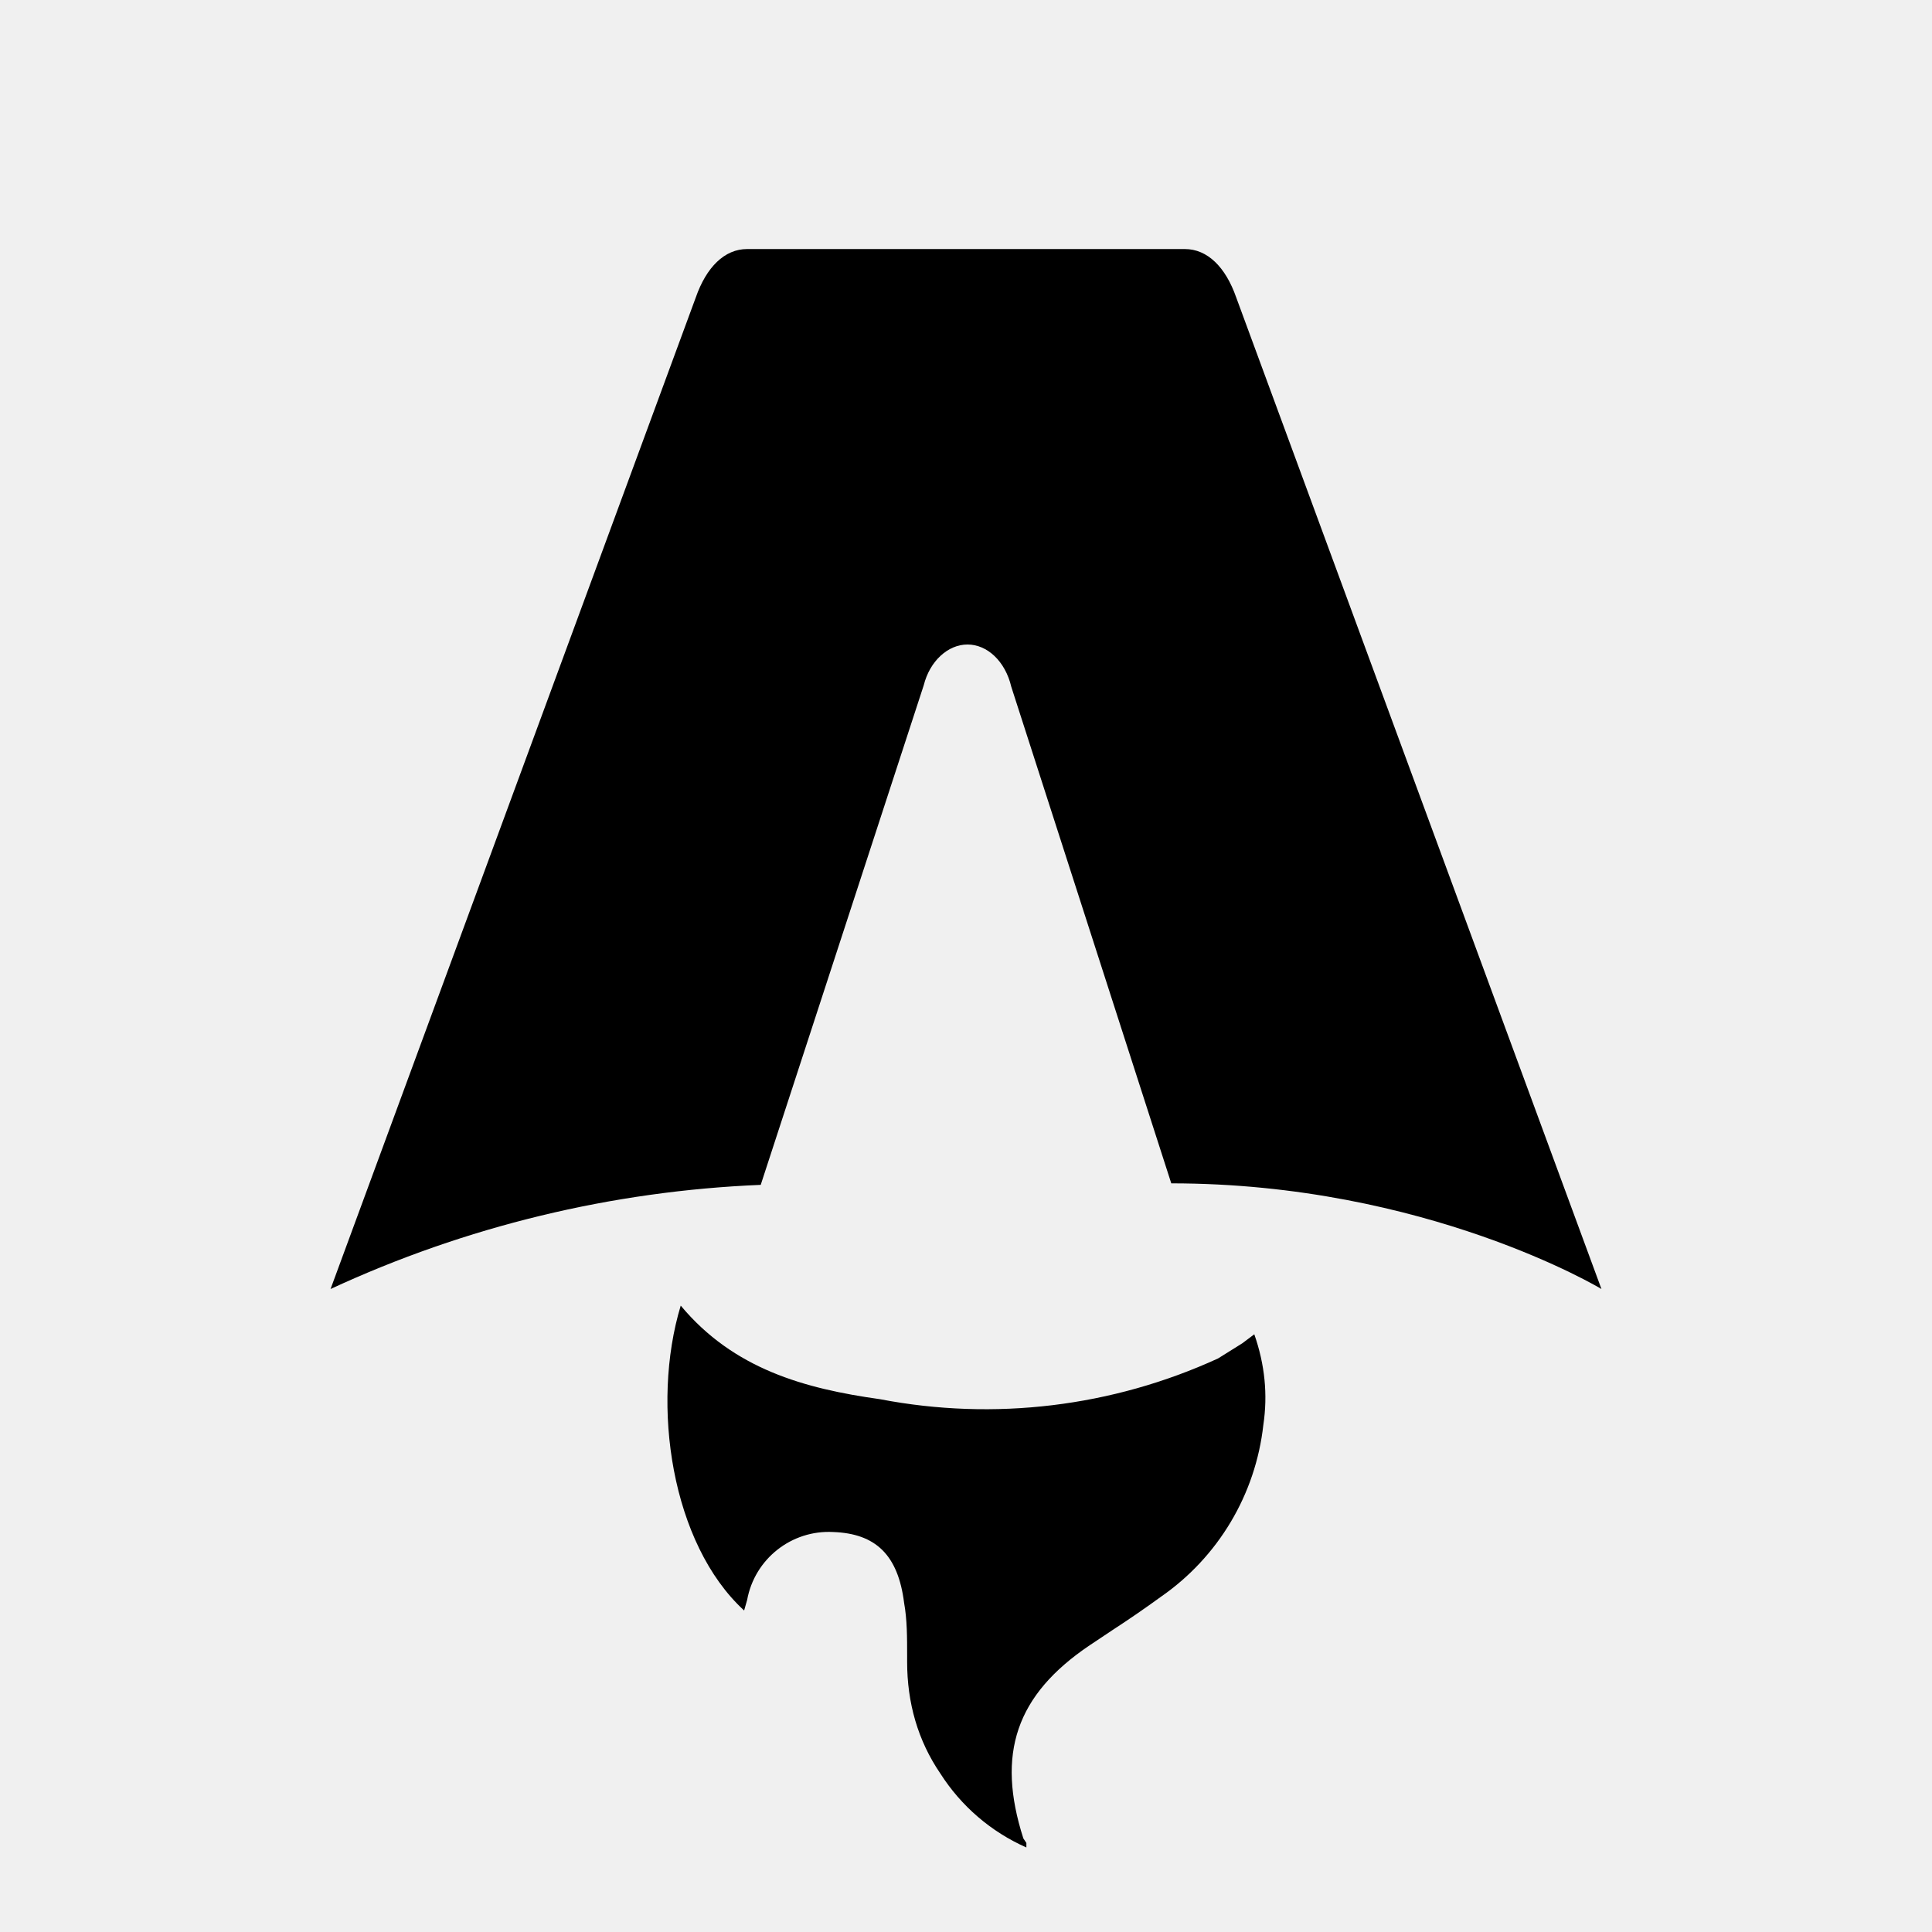
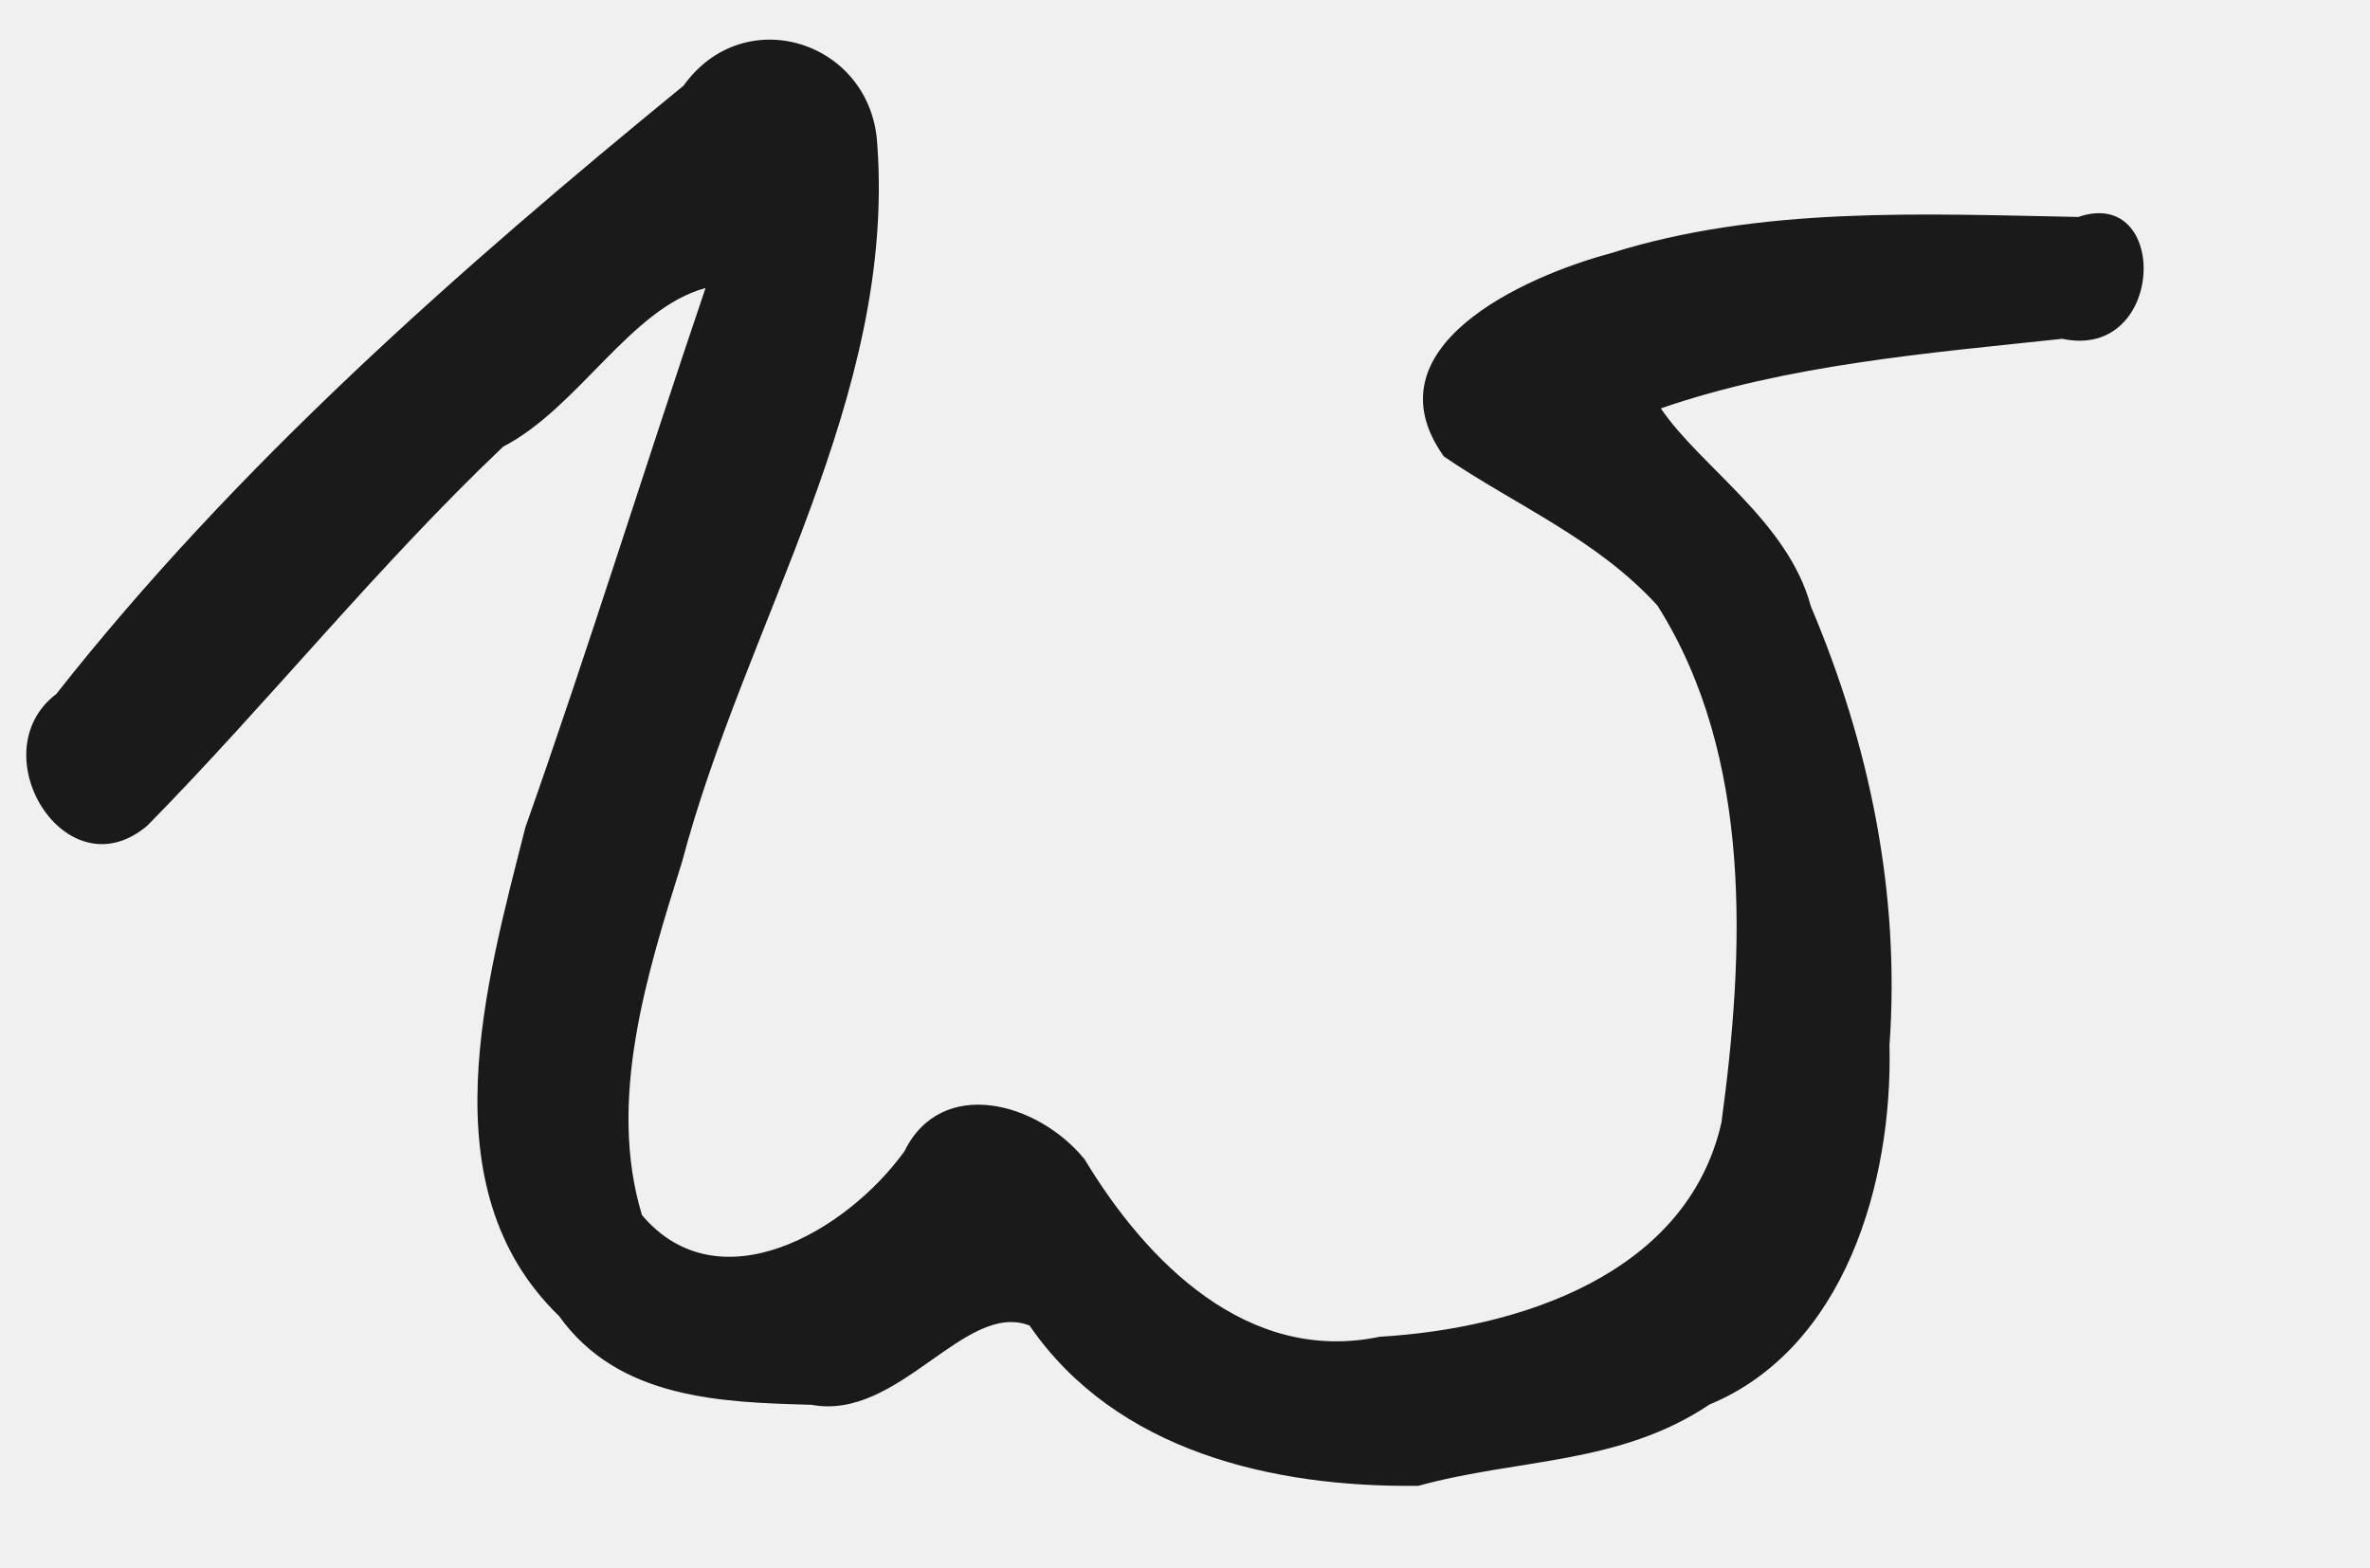
- <svg xmlns="http://www.w3.org/2000/svg" fill="none" viewBox="0 0 128 128">
-   <path d="M50.4 78.5a75.1 75.1 0 0 0-28.5 6.9l24.2-65.7c.7-2 1.9-3.2 3.4-3.2h29c1.5 0 2.7 1.2 3.4 3.2l24.2 65.7s-11.6-7-28.5-7L67 45.5c-.4-1.7-1.6-2.8-2.9-2.8-1.3 0-2.5 1.1-2.9 2.7L50.4 78.5Zm-1.1 28.2Zm-4.2-20.2c-2 6.6-.6 15.8 4.2 20.2a17.5 17.5 0 0 1 .2-.7 5.5 5.5 0 0 1 5.7-4.5c2.8.1 4.3 1.5 4.7 4.7.2 1.1.2 2.3.2 3.5v.4c0 2.7.7 5.2 2.2 7.4a13 13 0 0 0 5.7 4.9v-.3l-.2-.3c-1.8-5.6-.5-9.5 4.4-12.8l1.5-1a73 73 0 0 0 3.2-2.2 16 16 0 0 0 6.8-11.4c.3-2 .1-4-.6-6l-.8.6-1.6 1a37 37 0 0 1-22.4 2.7c-5-.7-9.7-2-13.2-6.2Z" />
+ <svg xmlns="http://www.w3.org/2000/svg" viewBox="0 0 650 430">
+   <path d="m 389,407.5 c -39.925,0.489 -82.923,-9.454 -106.643,-43.965 -17.738,-6.889 -35.832,26.226 -59.777,21.747 -24.58,-0.685 -52.917,-1.479 -69.225,-24.316 -36.431,-35.222 -19.996,-91.562 -9.27,-134.032 C 161.411,177.884 176.911,127.918 193.5,79 172.973,84.482 158.764,111.723 138,122.5 103.366,155.399 73.447,192.868 40.354,226.489 18.041,245.277 -5.734,206.445 15.444,190.325 64.896,127.552 125.668,74.036 187.467,23.501 c 16.752,-23.396 51.53,-12.105 53.129,16.015 5.1,69.583 -36.196,131.37 -53.504,196.745 -9.663,30.855 -20.603,65.43 -11.02,96.999 21.012,24.865 56.042,4.597 71.992,-17.526 C 258.171,295.118 284.631,302.126 297.5,318 c 17.003,28.194 44.735,56.21 80.928,48.612 37.908,-2.214 84.236,-16.957 93.701,-58.758 6.341,-46.628 8.722,-100.219 -17.566,-141.791 C 437.773,147.691 415.784,138.692 395.983,125.177 374.676,95.235 418.016,75.846 441.557,69.515 482.614,56.501 527.028,58.684 570,59.5 595.159,50.915 593.938,98.932 565.621,92.923 528.462,96.864 490.172,100.043 455.5,112 c 10.835,16.014 34.931,31.004 41.145,54.289 16.098,37.97 24.538,78.722 21.569,120.392 0.898,37.736 -12.317,83.152 -49.367,98.522 C 444.07,401.803 416.582,399.922 389,407.5 Z" fill="#1a1a1a" fill-rule="evenodd" />
  <style>
-         path { fill: #000; }
-         @media (prefers-color-scheme: dark) {
-             path { fill: #FFF; }
-         }
-     </style>
+     @media (prefers-color-scheme: dark) {
+       path { fill: #fafafa; }
+     }
+   </style>
</svg>
